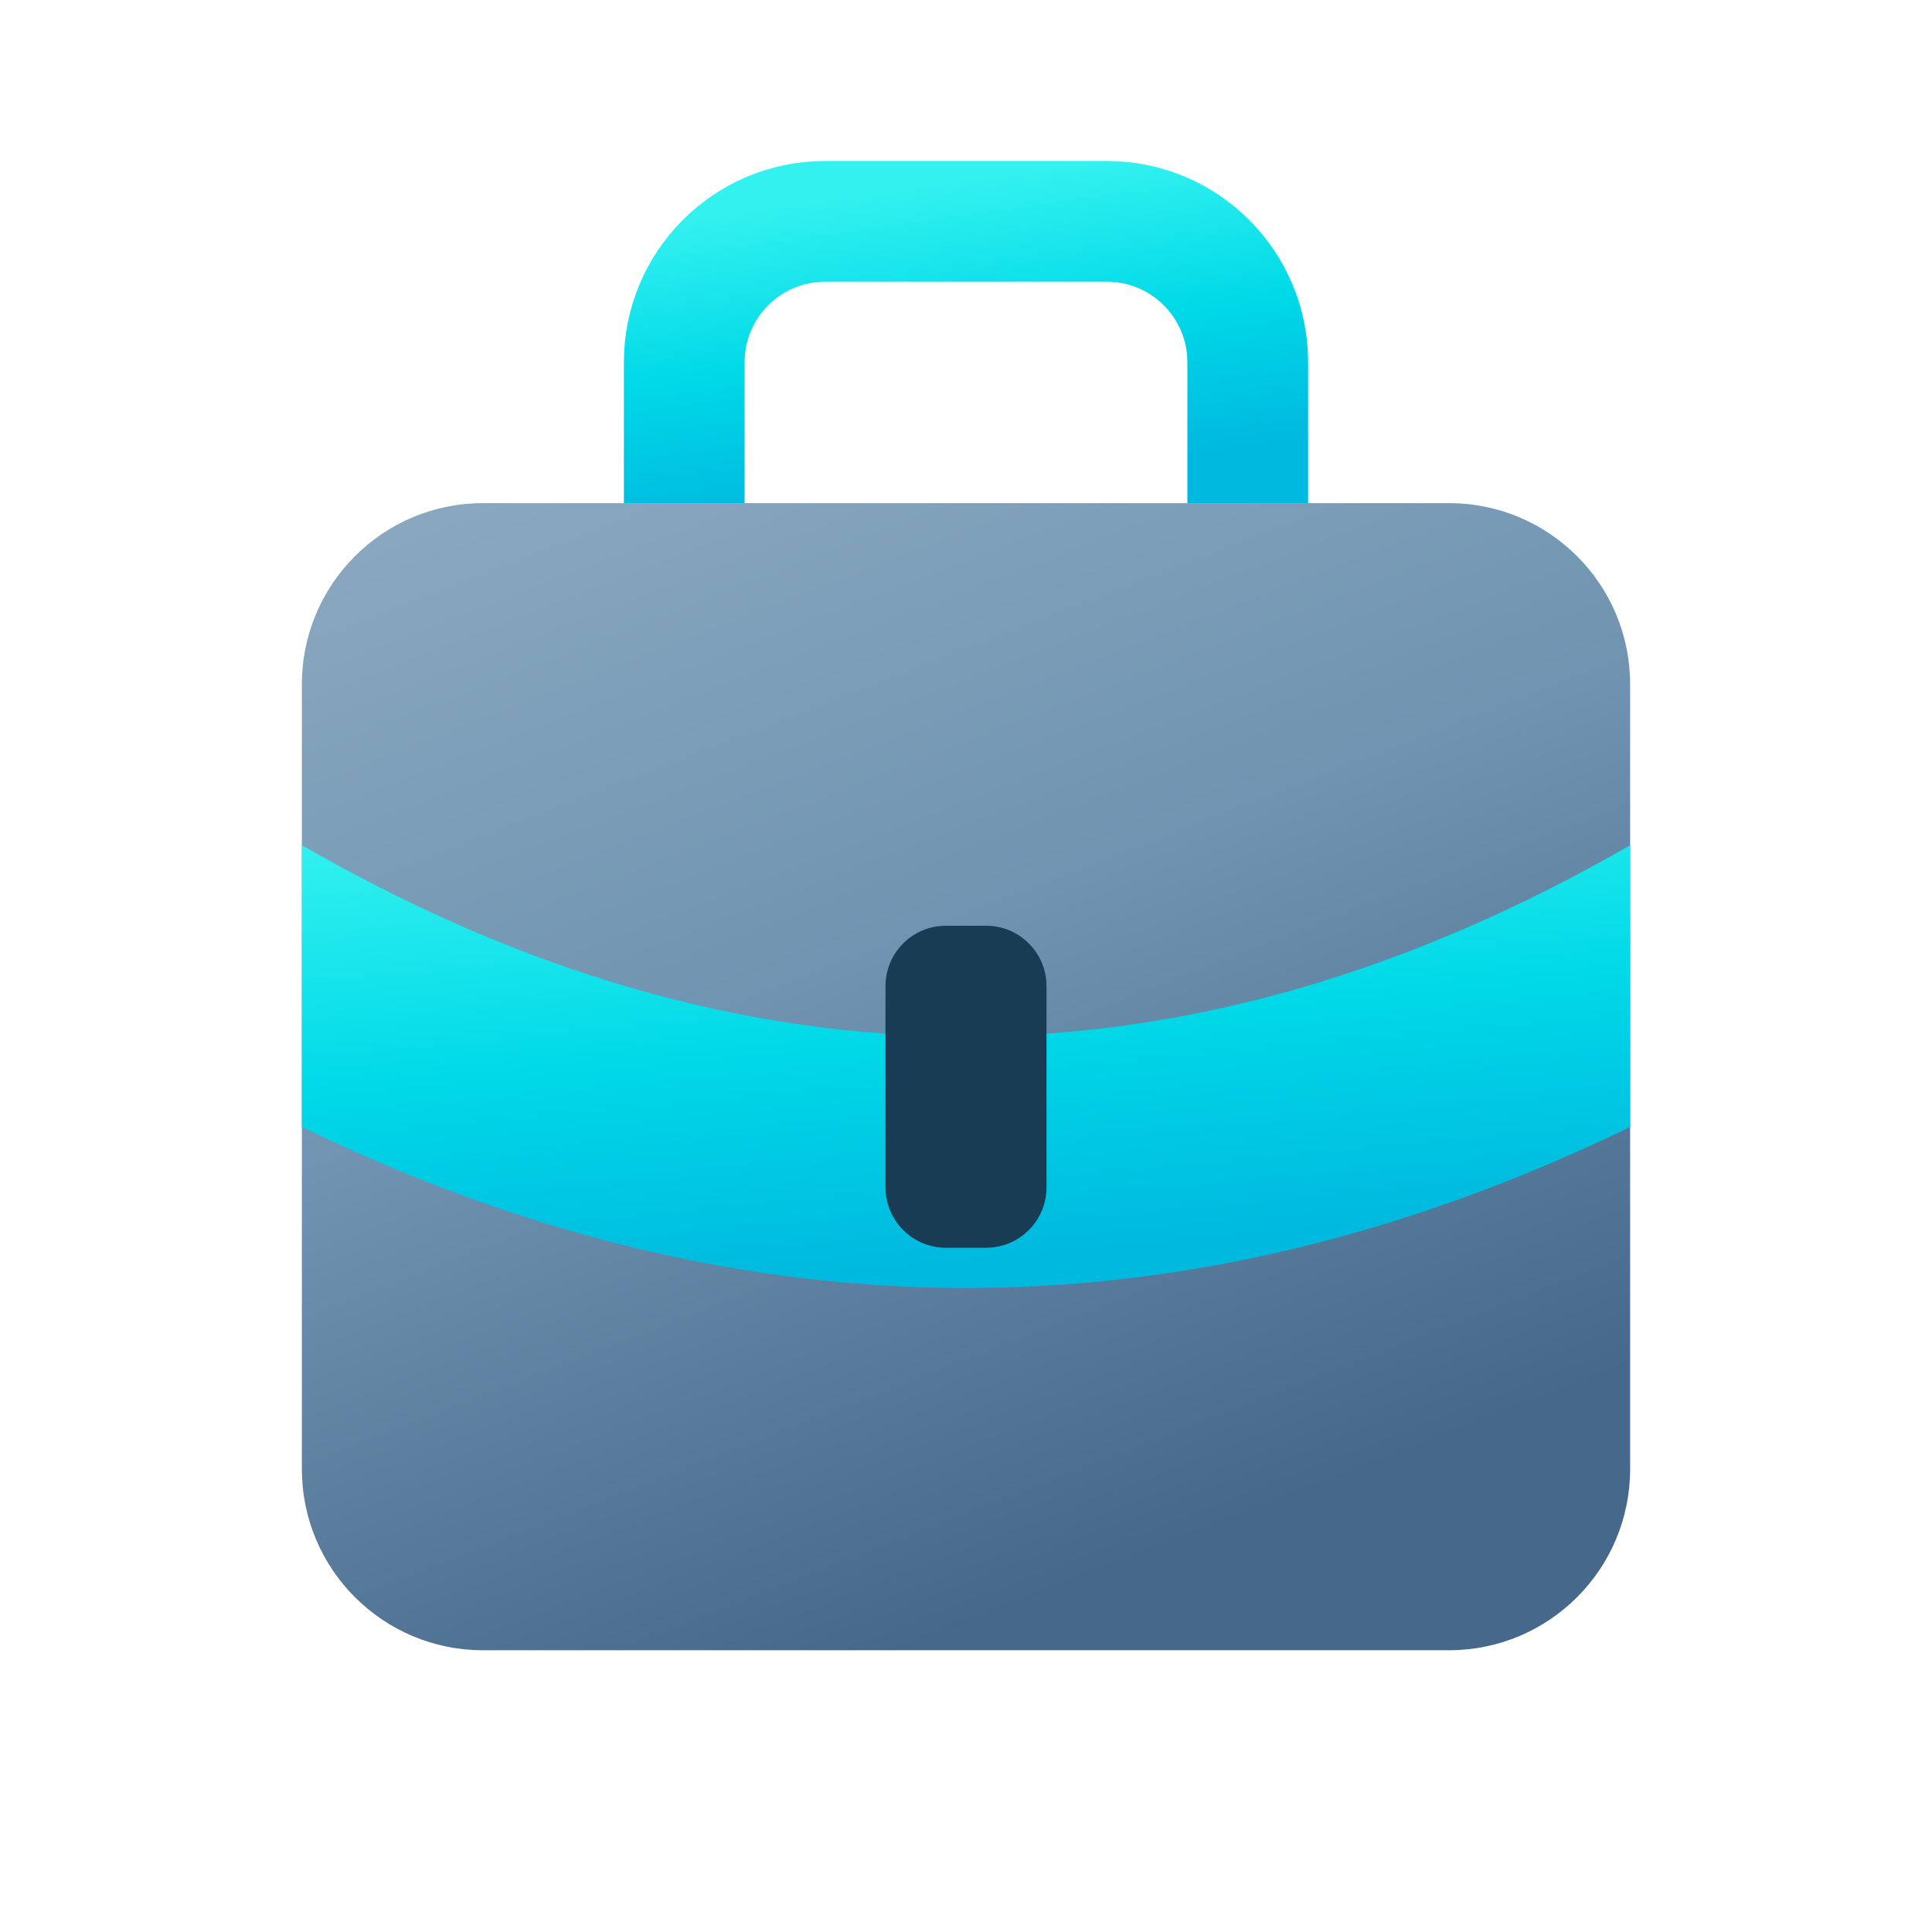
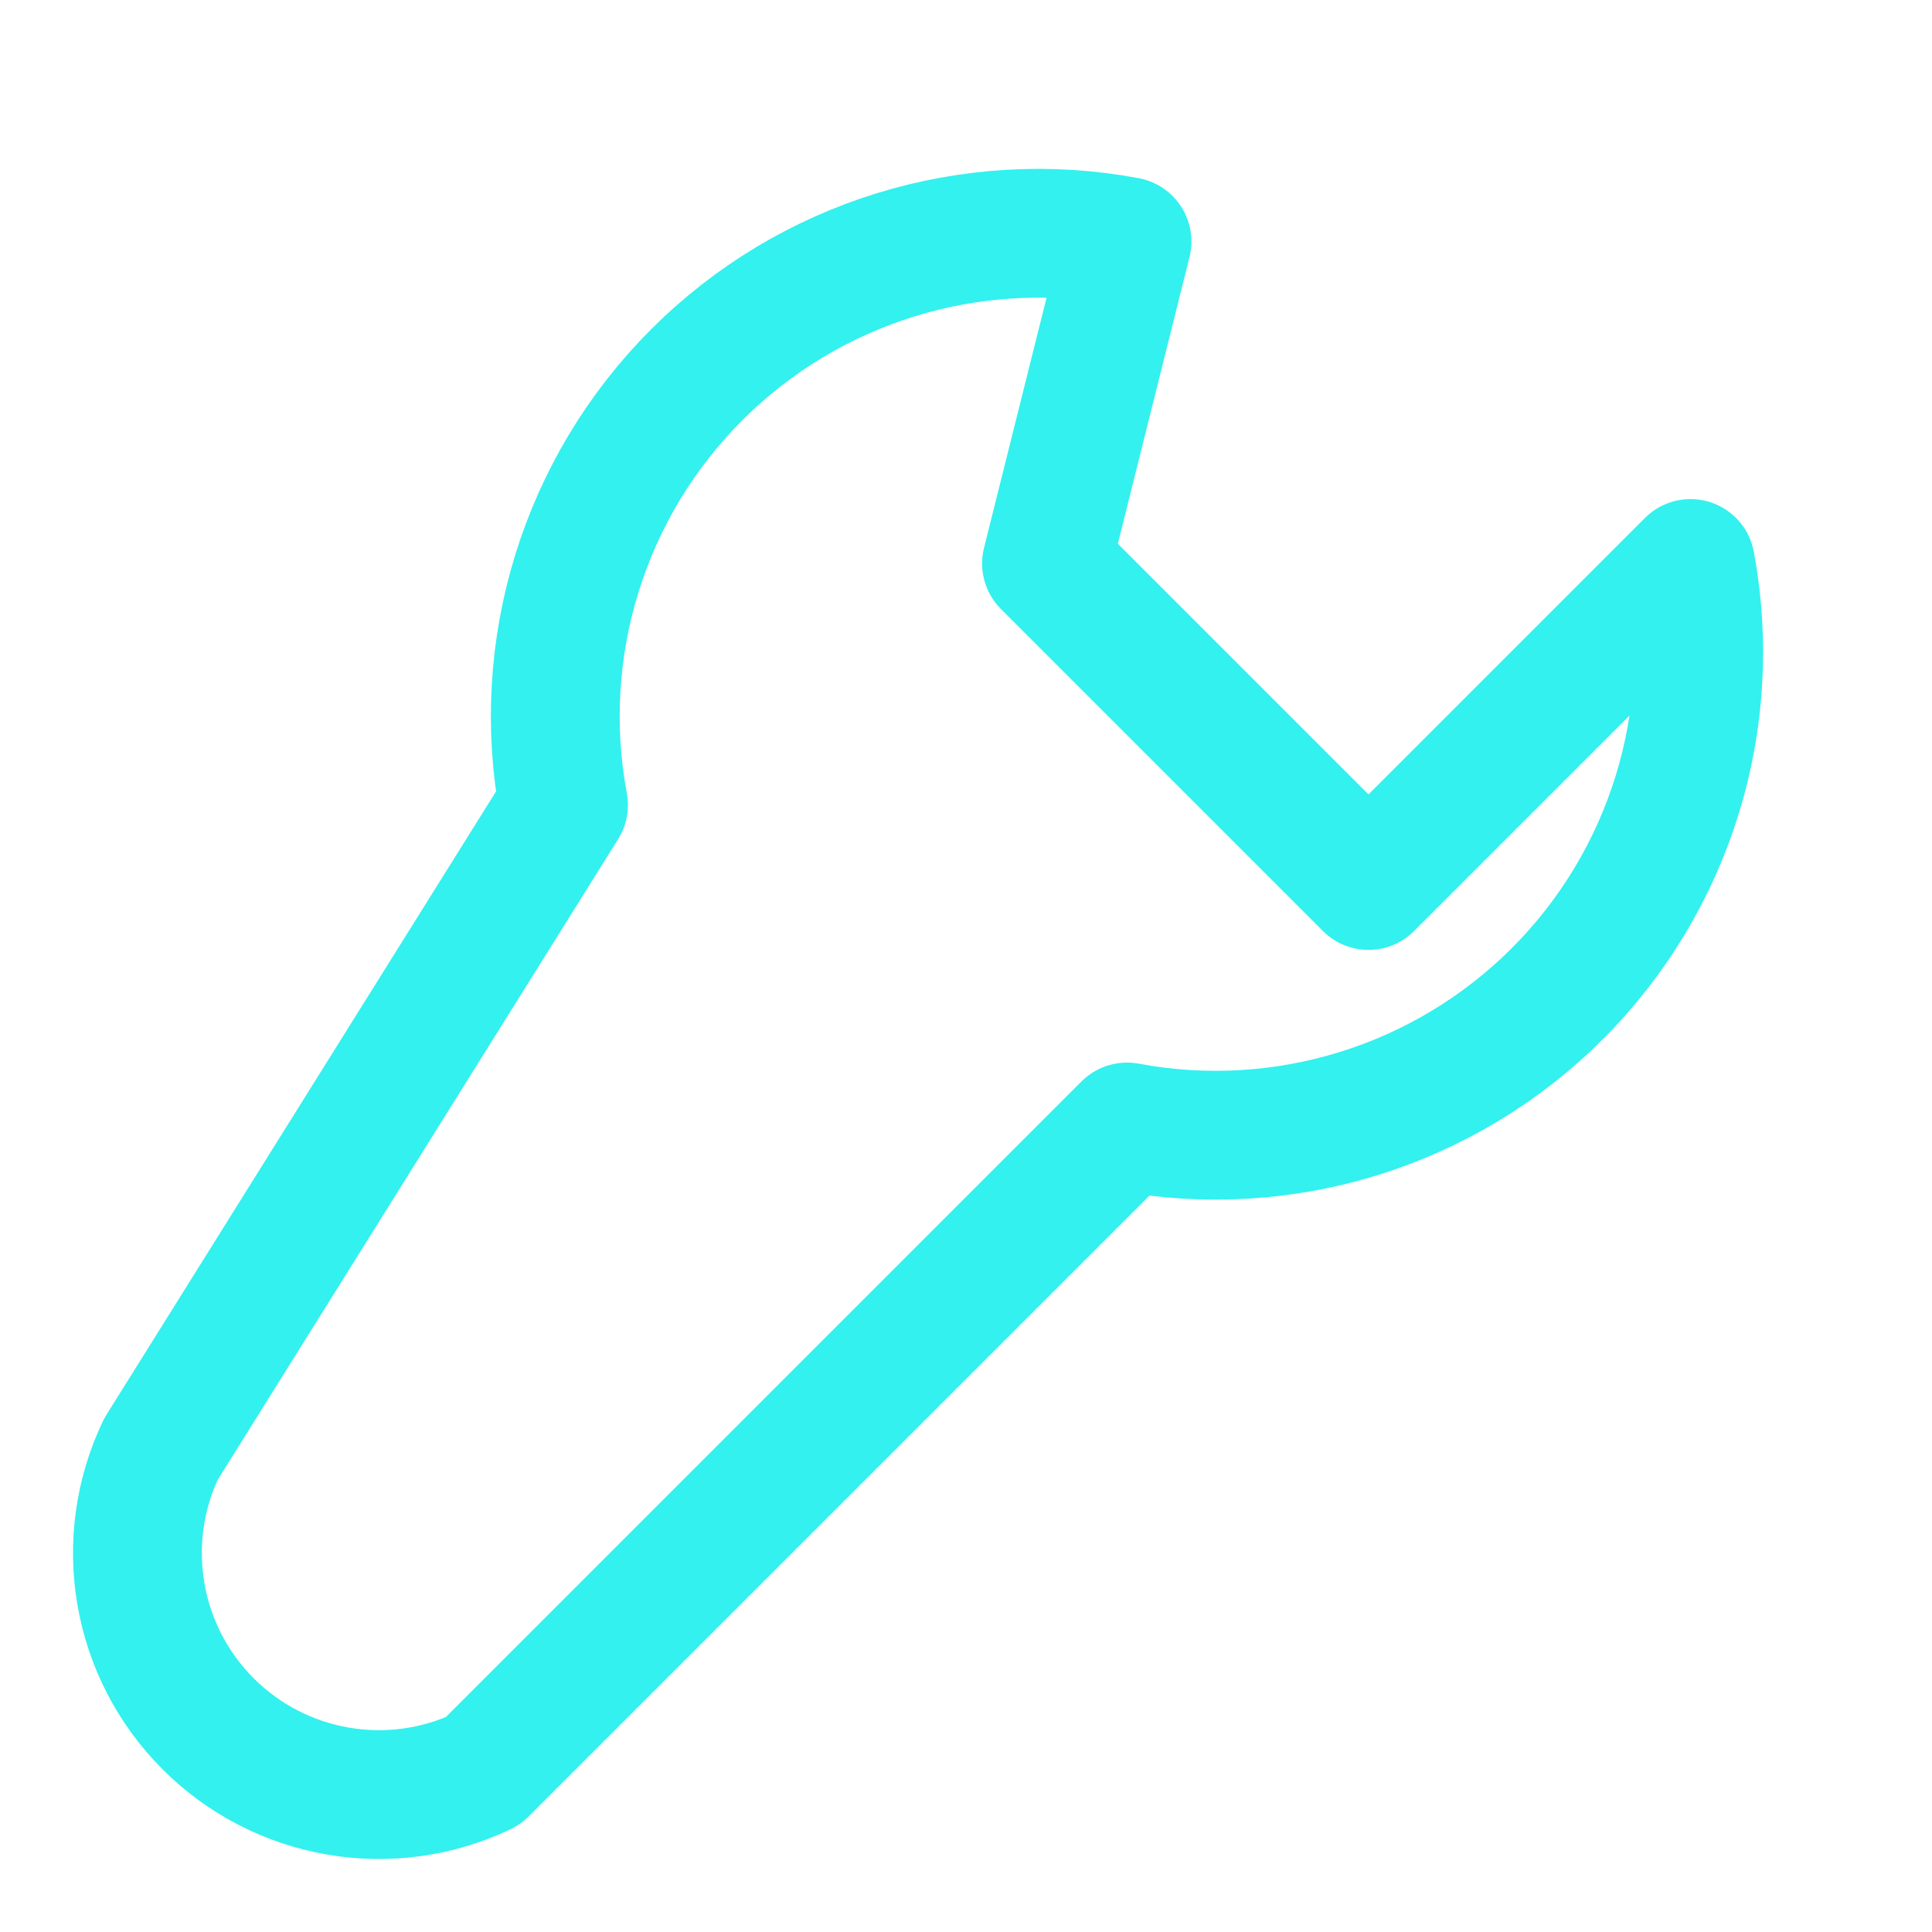
<svg xmlns="http://www.w3.org/2000/svg" viewBox="0 0 96 96" role="img" aria-labelledby="title">
  <defs>
    <linearGradient id="o2-cyan" x1="0" y1="0" x2="0.28" y2="1" gradientUnits="objectBoundingBox">
      <stop stop-color="#32f1ef" />
      <stop offset="0.52" stop-color="#00d9e8" />
      <stop offset="1" stop-color="#00b9df" />
    </linearGradient>
    <linearGradient id="o2-slate" x1="0" y1="0" x2="0.45" y2="1">
      <stop stop-color="#8caac1" />
      <stop offset="0.48" stop-color="#7094b1" />
      <stop offset="1" stop-color="#46688b" />
    </linearGradient>
    <linearGradient id="o2-slate-dark" x1="0" y1="0" x2="0" y2="1">
      <stop stop-color="#6b8aa8" />
      <stop offset="1" stop-color="#395574" />
    </linearGradient>
    <linearGradient id="o2-glass" x1="0" y1="0" x2="0.8" y2="1">
      <stop stop-color="#c5deed" stop-opacity="0.29" />
      <stop offset="0.45" stop-color="#8ca8c8" stop-opacity="0.17" />
      <stop offset="1" stop-color="#6d88ae" stop-opacity="0.22" />
    </linearGradient>
    <linearGradient id="o2-edge" x1="0" y1="0" x2="0.75" y2="1">
      <stop stop-color="#d4e6f5" stop-opacity="0.53" />
      <stop offset="0.5" stop-color="#bdd7f1" stop-opacity="0.14" />
      <stop offset="1" stop-color="#91b0cf" stop-opacity="0.18" />
    </linearGradient>
    <radialGradient id="o2-sheen" cx="0.28" cy="0" r="0.95">
      <stop stop-color="#d4efff" stop-opacity="0.22" />
      <stop offset="0.7" stop-color="#bddfff" stop-opacity="0" />
    </radialGradient>
    <filter id="o2-lift" x="-35%" y="-25%" width="170%" height="180%" color-interpolation-filters="sRGB">
      <feDropShadow dx="0" dy="3" stdDeviation="2.2" flood-color="#000b19" flood-opacity="0.5" />
    </filter>
  </defs>
  <g>
-     <rect x="15" y="25" width="66" height="57" rx="9" fill="url(#o2-slate)" />
-     <path d="M34 25v-7a7 7 0 0 1 7-7h14a7 7 0 0 1 7 7v7" fill="none" stroke="url(#o2-cyan)" stroke-width="6" />
-     <path d="M15 42q33 19 66 0v14q-33 16-66 0z" fill="url(#o2-cyan)" />
-     <rect x="44" y="46" width="8" height="16" rx="3" fill="#183c53" />
+     <g transform="scale(4)" fill="none" stroke="#32f1ef" stroke-width="1.6" stroke-linecap="round" stroke-linejoin="round">
+       <path d="M14 3a6 6 0 0 0-7 7L2 18a3 3 0 0 0 4 4l8-8a6 6 0 0 0 7-7l-4 4-4-4 1-4Z" />
+     </g>
  </g>
</svg>
